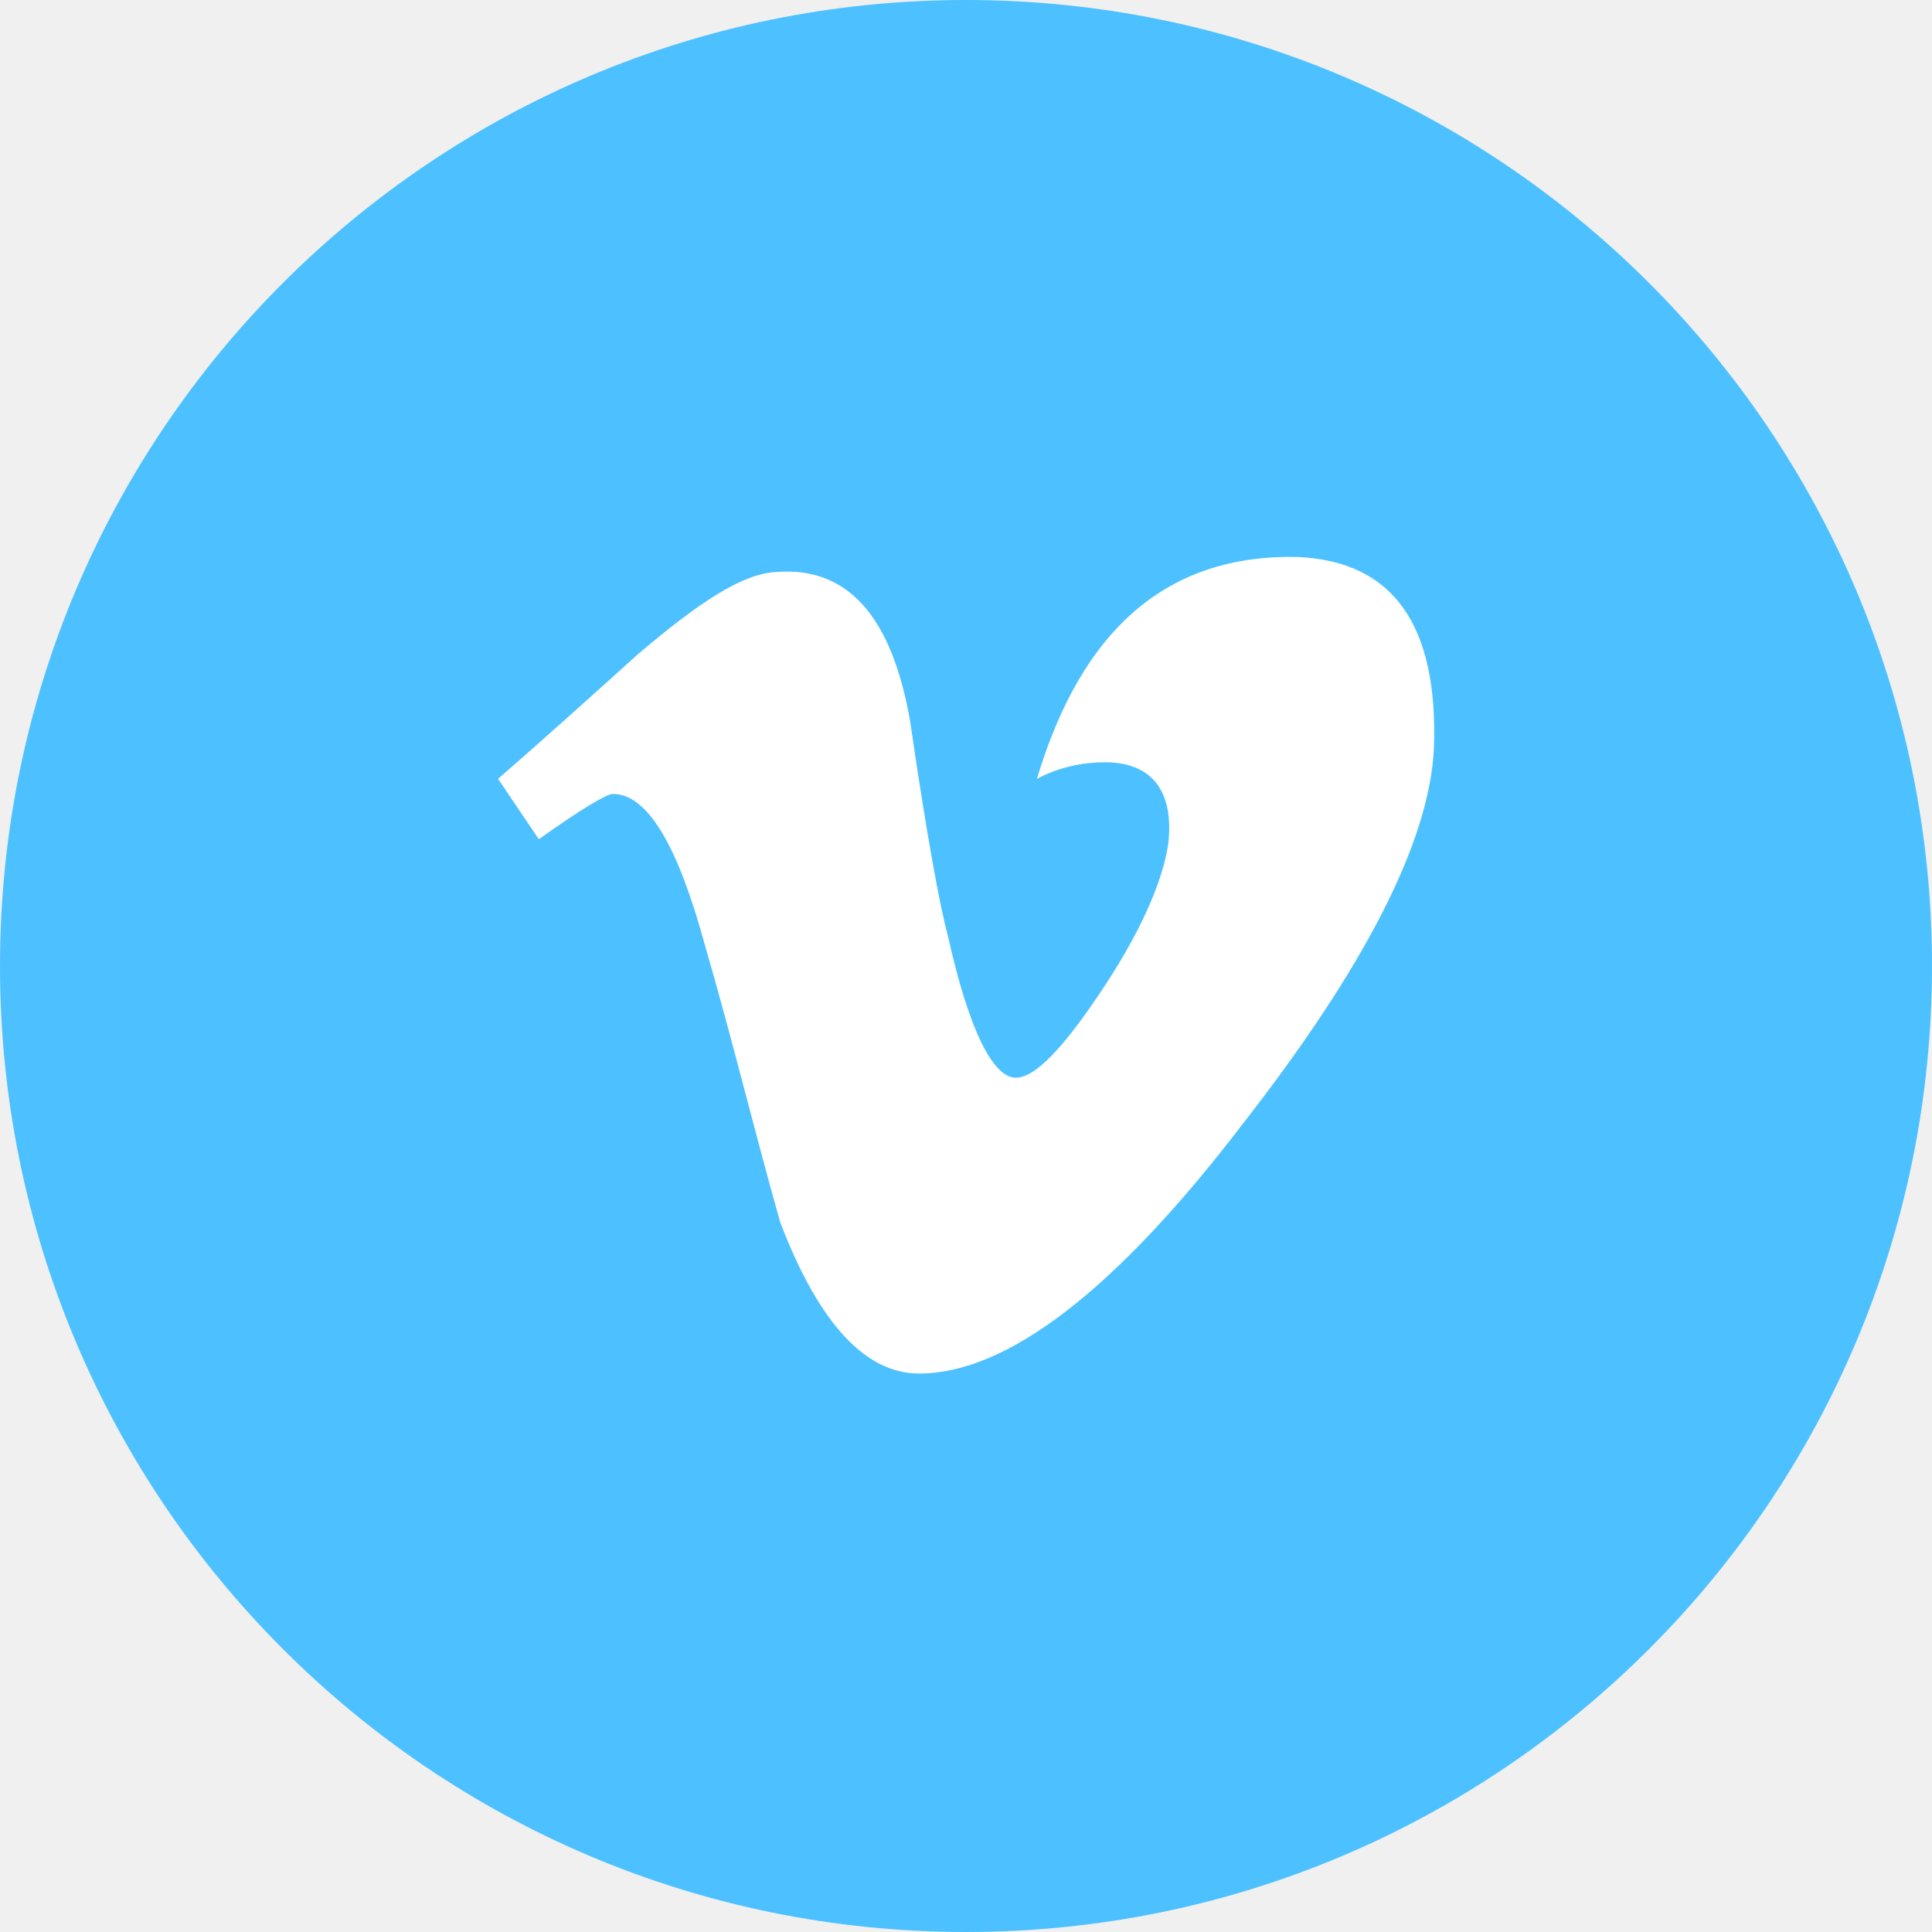
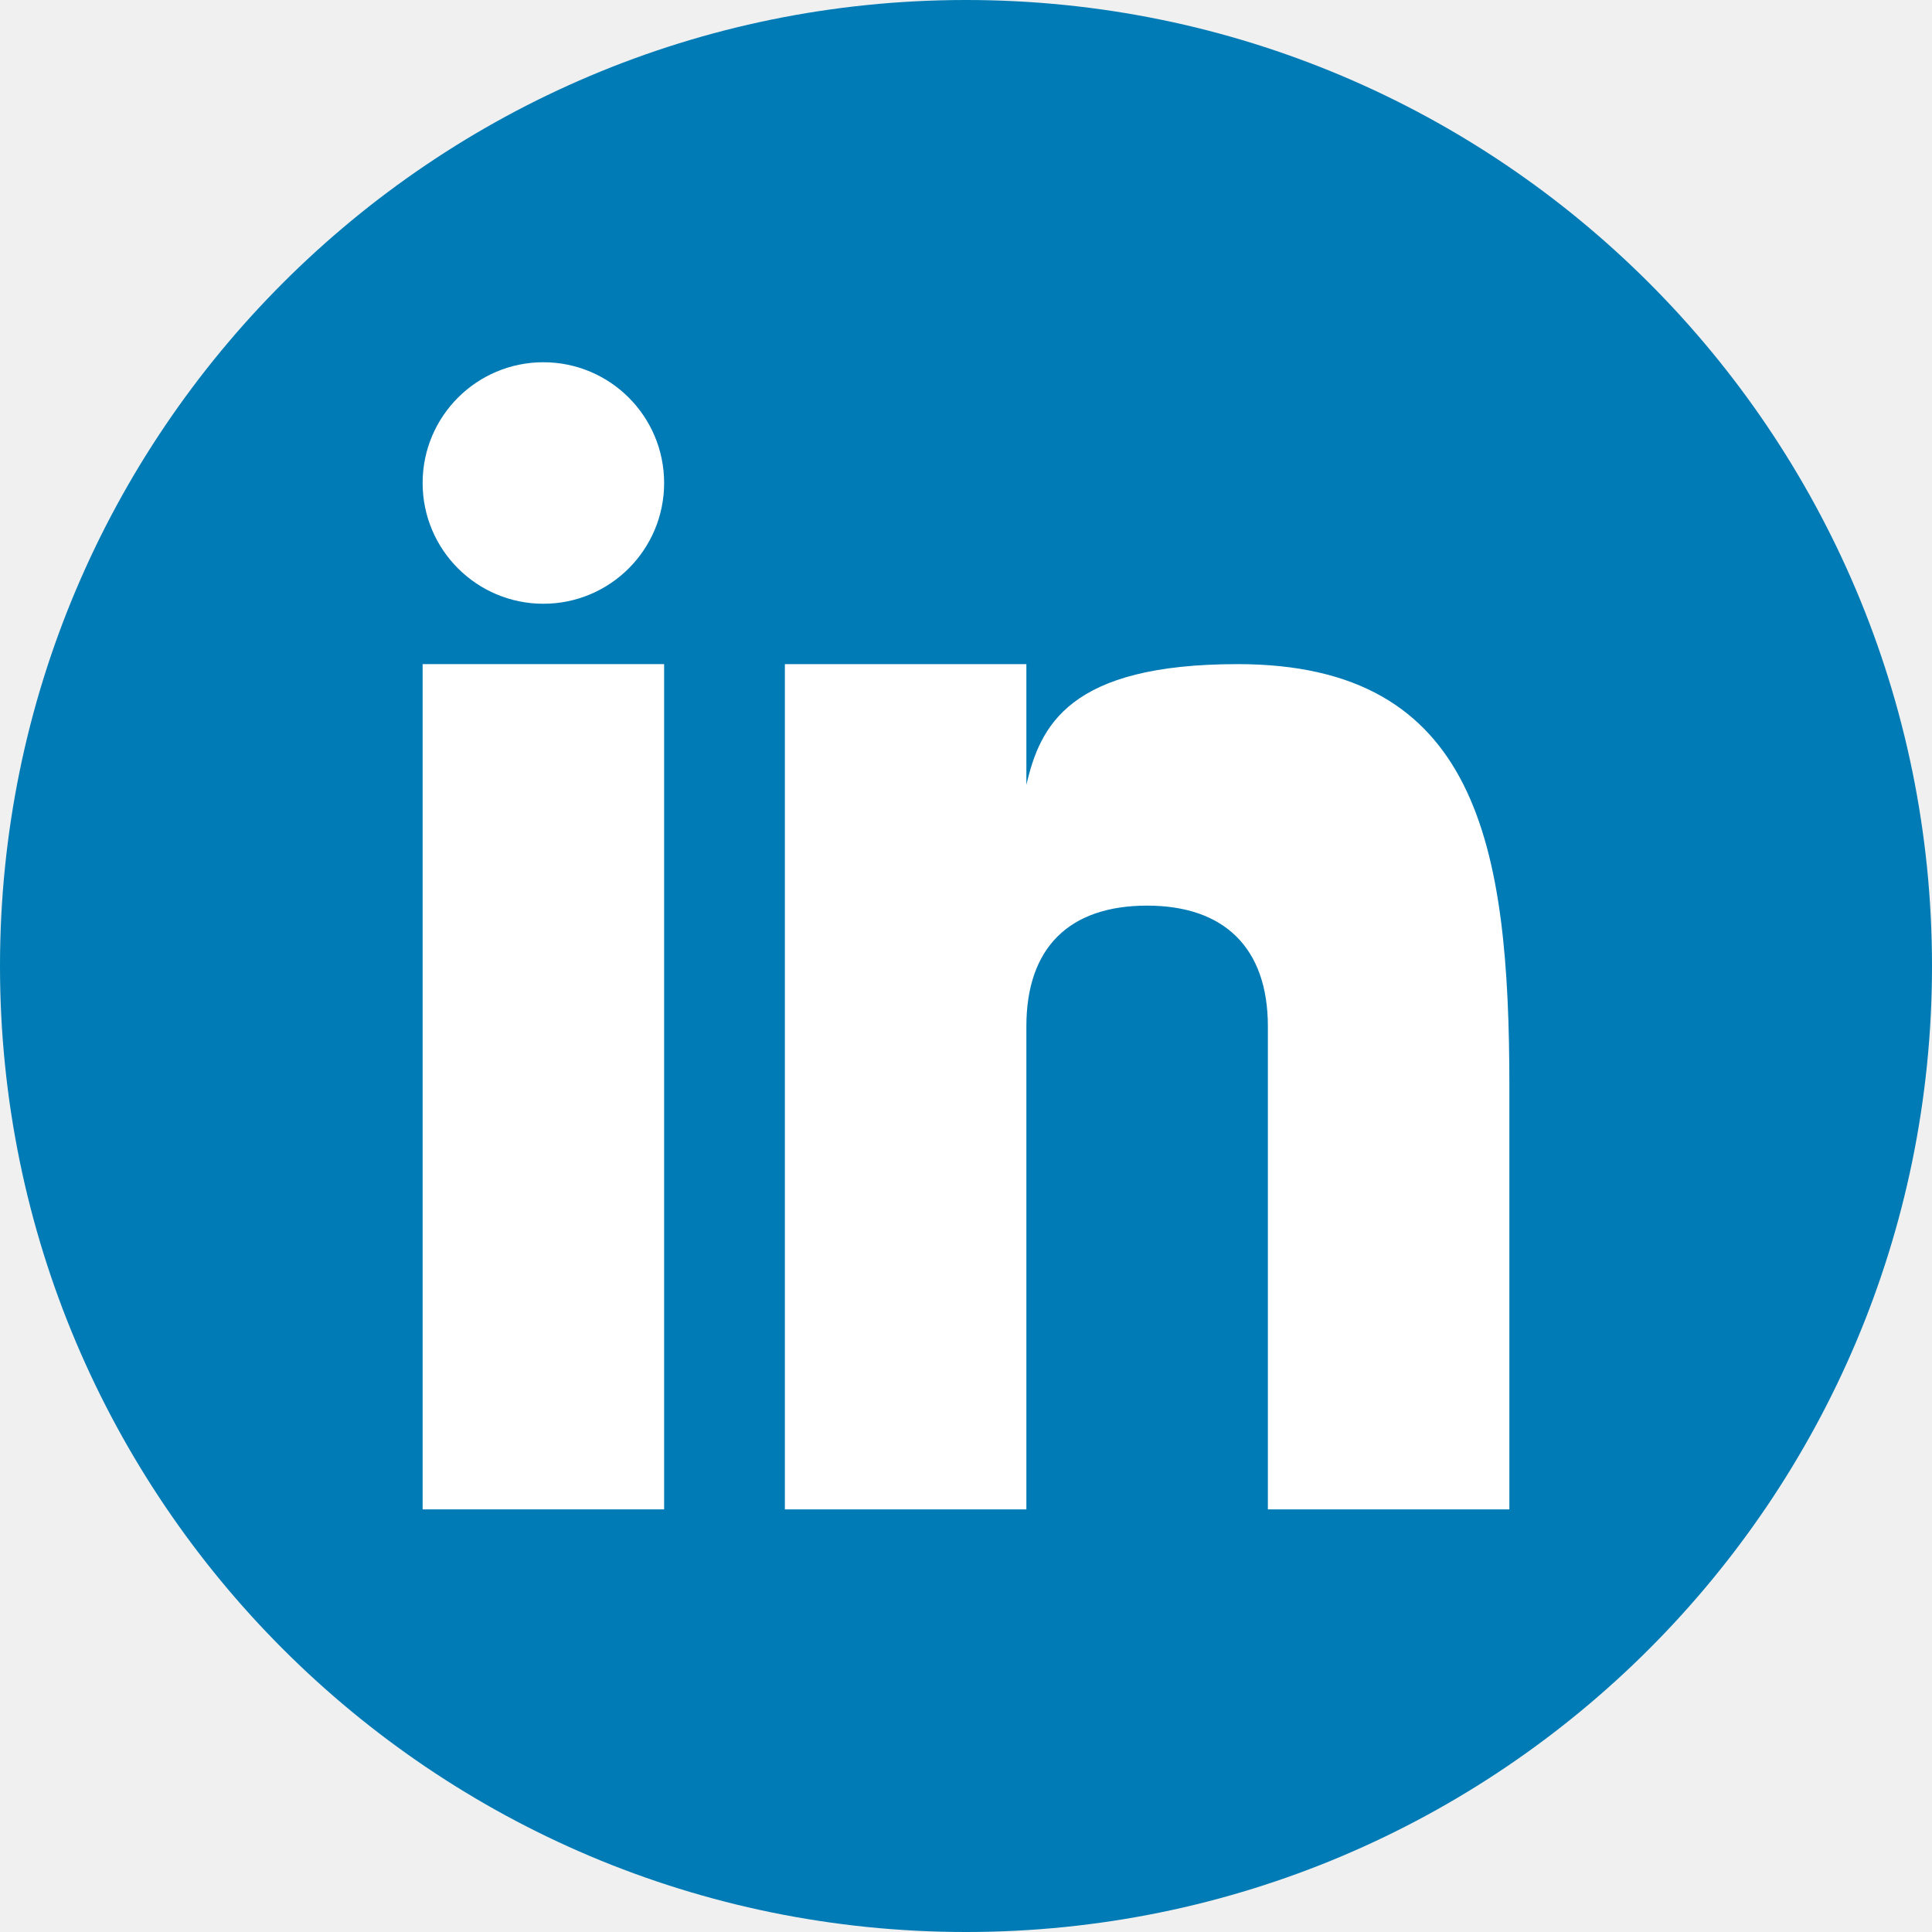
- <svg xmlns="http://www.w3.org/2000/svg" width="48" height="48" viewBox="0 0 48 48" fill="none">
-   <circle cx="24" cy="24" r="24" fill="#4DC1FF" />
-   <path d="M35.625 18.6C35.513 20.888 33.938 24 30.863 27.938C27.712 32.063 25.012 34.125 22.837 34.125C21.525 34.125 20.363 32.925 19.387 30.375C18.75 28.125 18.188 25.8 17.512 23.475C16.837 21 16.087 19.725 15.225 19.725C15.075 19.725 14.438 20.1 13.387 20.85L12.375 19.35C13.537 18.338 14.662 17.325 15.825 16.275C17.363 14.963 18.45 14.25 19.275 14.213C21.075 14.063 22.163 15.338 22.613 17.925C23.025 20.775 23.363 22.575 23.55 23.25C24.075 25.613 24.675 26.775 25.238 26.775C25.725 26.775 26.438 26.025 27.45 24.488C28.462 22.95 28.913 21.75 29.025 20.963C29.175 19.65 28.613 18.938 27.45 18.938C26.925 18.938 26.325 19.05 25.762 19.35C26.887 15.6 29.025 13.763 32.25 13.838C34.612 13.95 35.737 15.525 35.625 18.6Z" fill="white" />
+ <svg xmlns="http://www.w3.org/2000/svg" height="48px" id="Layer_1" version="1.0" viewBox="0 0 32 32" width="48px" xml:space="preserve">
+   <g>
+     <circle clip-rule="evenodd" cx="16" cy="16" fill="#007BB5" fill-rule="evenodd" r="16" />
+     <g>
+       <rect fill="#FFFFFF" height="14" width="4" x="7" y="11" />
+       <path d="M20.499,11c-2.791,0-3.271,1.018-3.499,2v-2h-4v14h4v-8c0-1.297,0.703-2,2-2c1.266,0,2,0.688,2,2v8h4v-7    C25,14,24.479,11,20.499,11z" fill="#FFFFFF" />
+       <circle cx="9" cy="8" fill="#FFFFFF" r="2" />
+     </g>
+   </g>
+   <g />
+   <g />
+   <g />
+   <g />
+   <g />
+   <g />
</svg>
